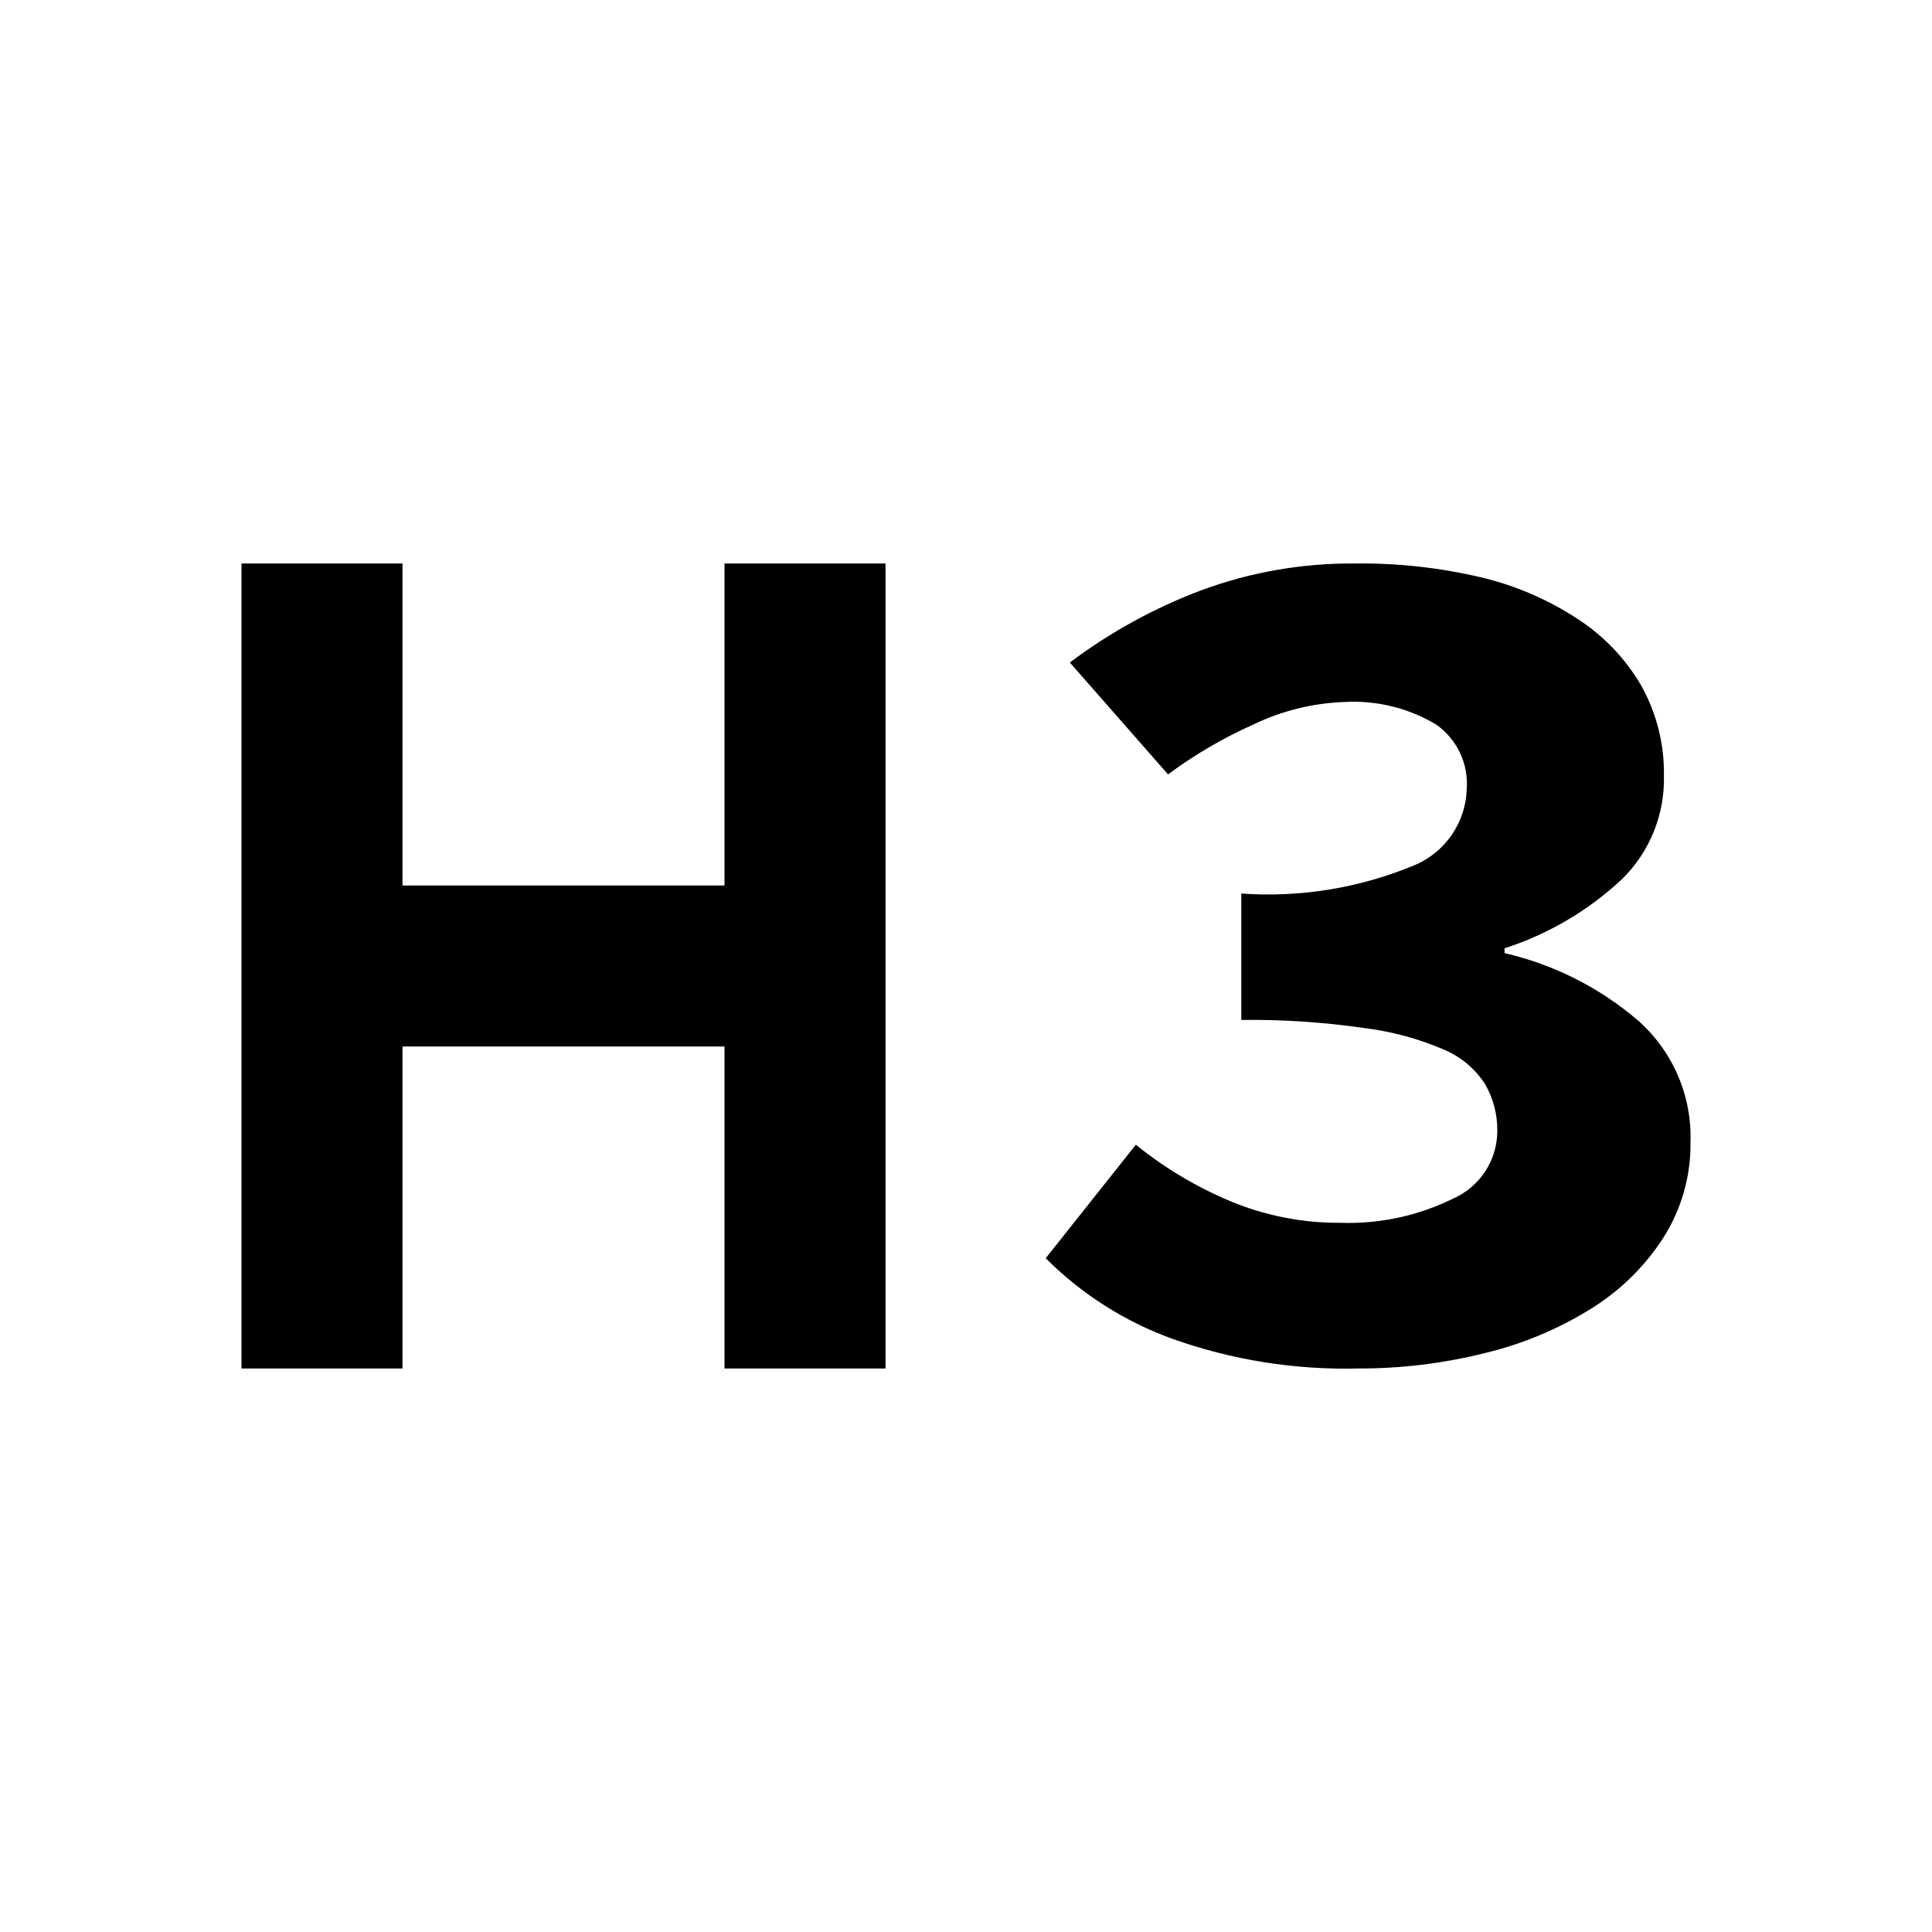
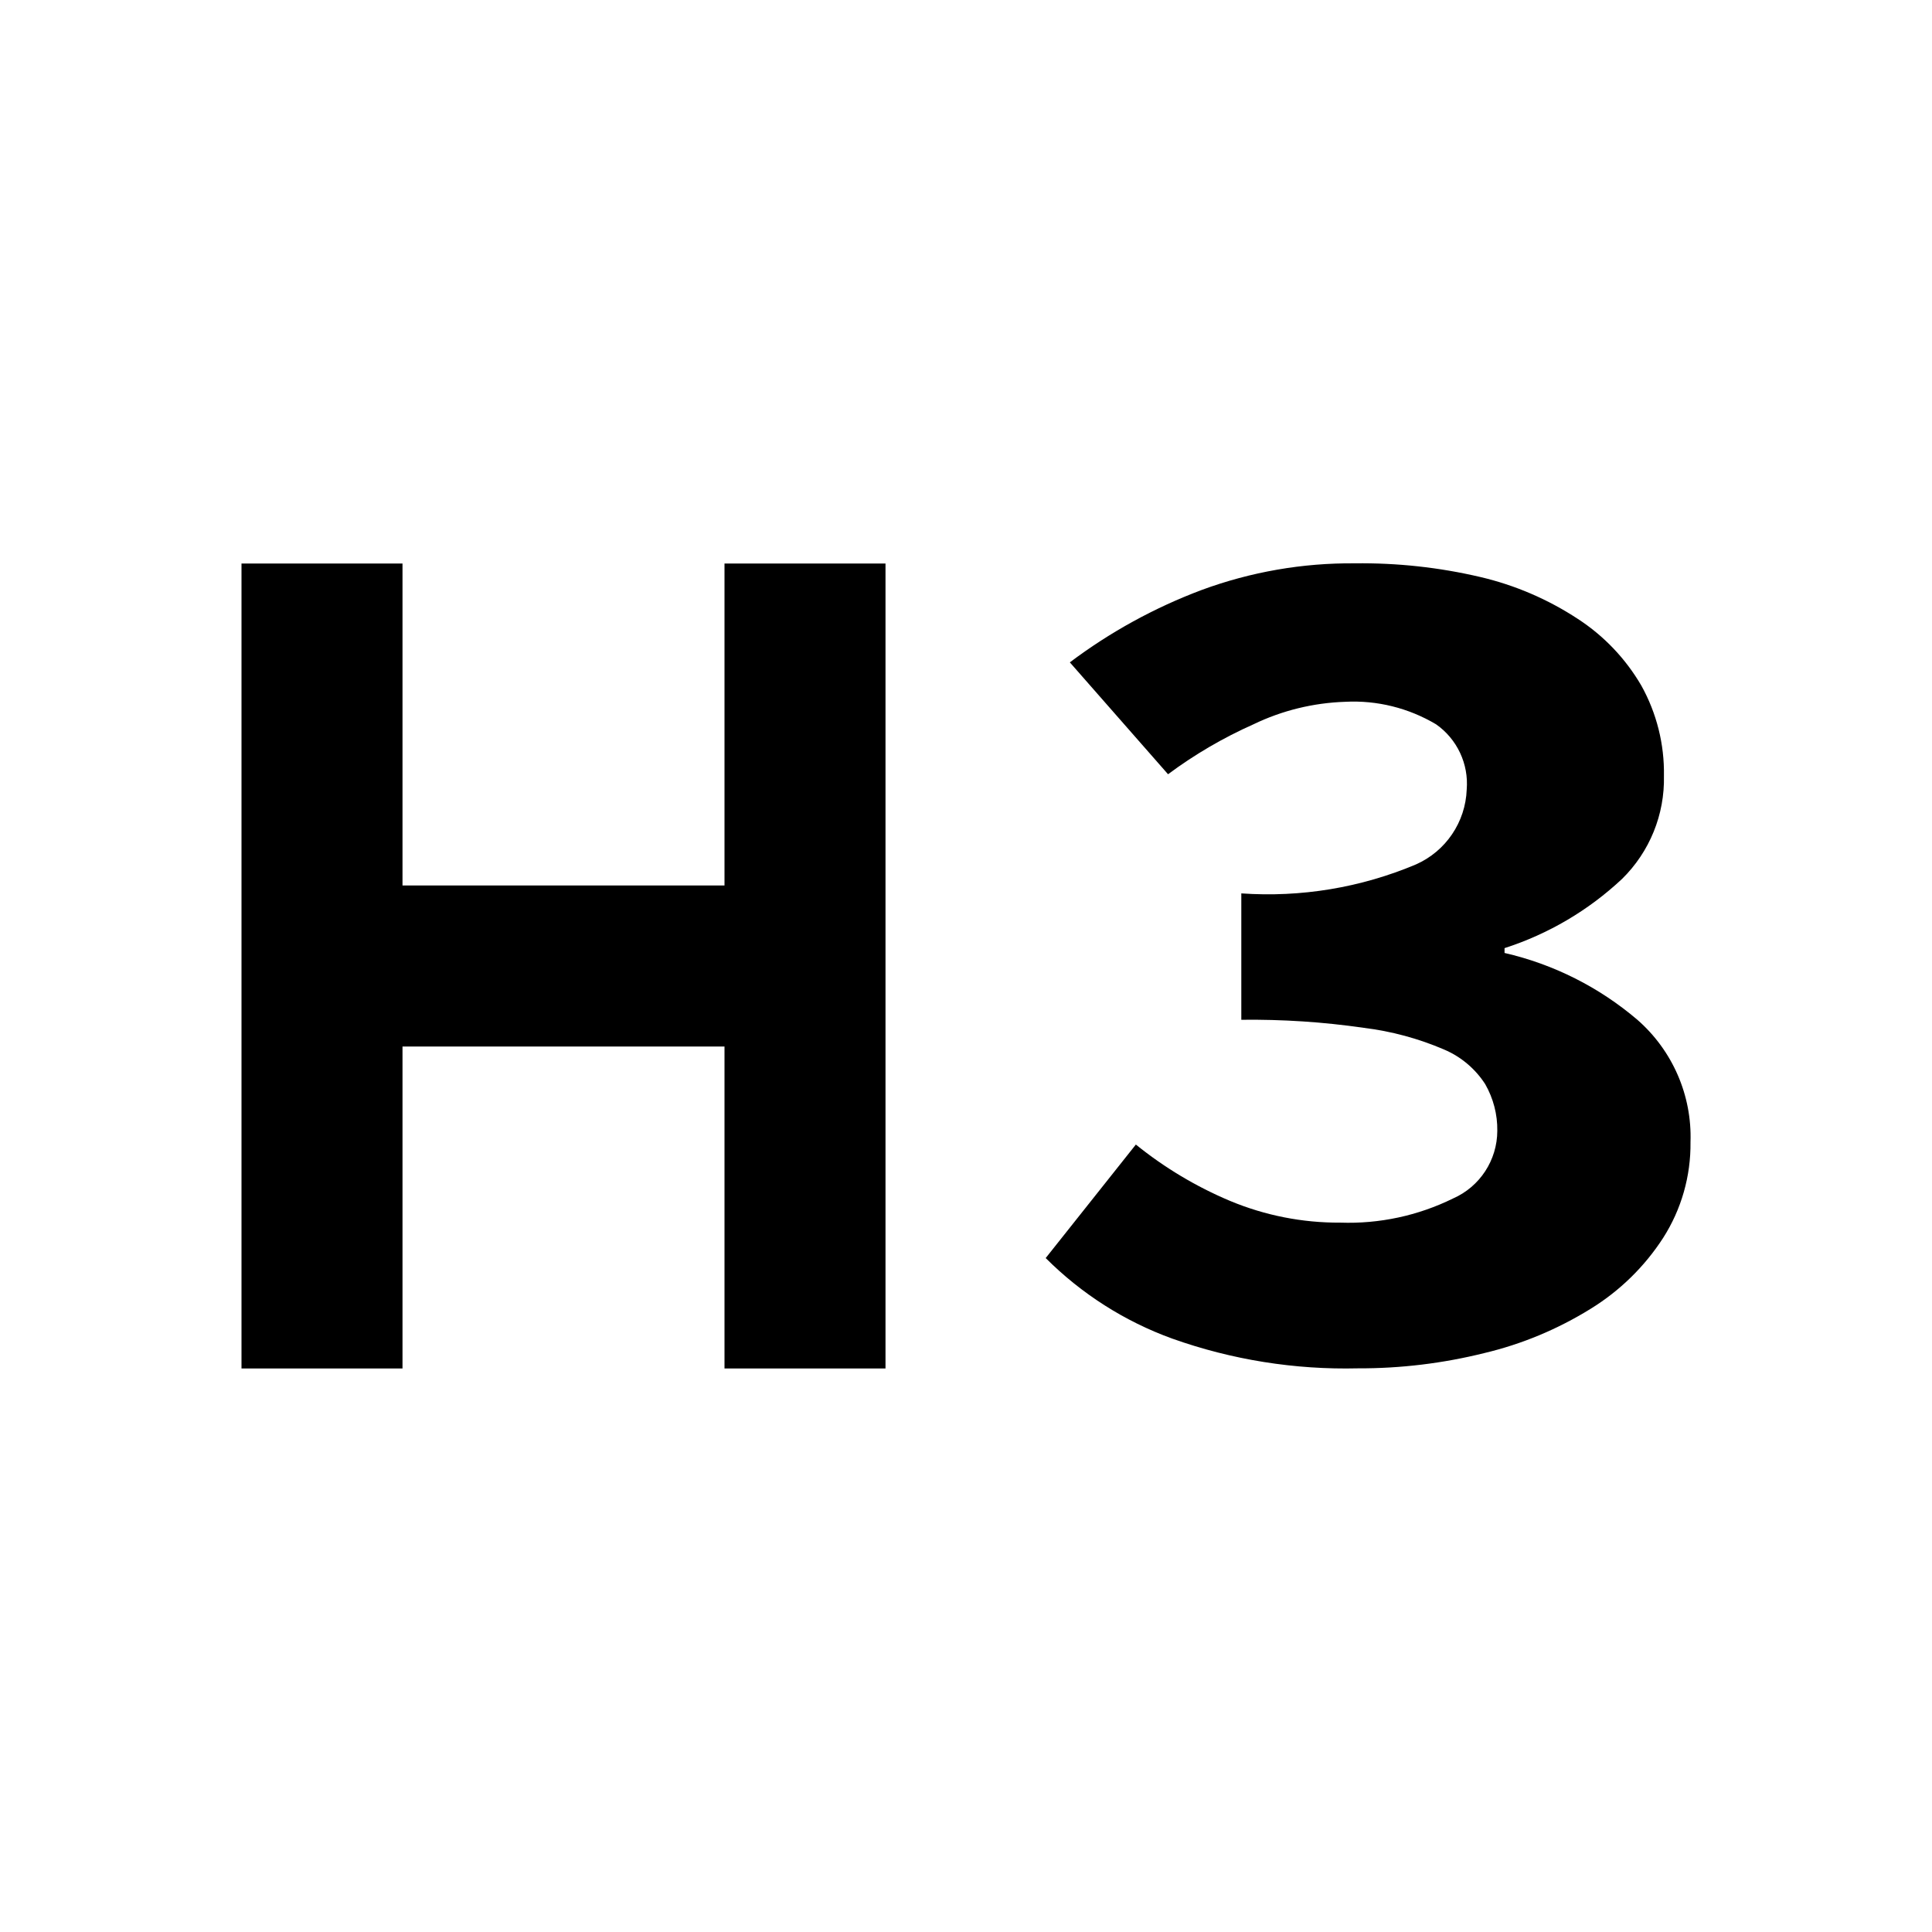
- <svg xmlns="http://www.w3.org/2000/svg" viewBox="0 0 24 24">
-   <g id="Artwork">
-     <g id="heading">
-       <path d="M11,17H9V13H5v4H3V7H5v4H9V7h2Z" />
-     </g>
-     <path d="M14.11,14.22a4.83,4.83,0,0,0,1.17.7,3.49,3.49,0,0,0,1.37.27,2.94,2.94,0,0,0,1.4-.3.92.92,0,0,0,.55-.84,1.14,1.14,0,0,0-.15-.58,1.13,1.13,0,0,0-.51-.43,3.62,3.62,0,0,0-1-.27,9.76,9.76,0,0,0-1.52-.1V11.1a4.73,4.73,0,0,0,2.17-.36,1.06,1.06,0,0,0,.63-.93A.9.9,0,0,0,17.84,9a2,2,0,0,0-1.13-.28A2.84,2.84,0,0,0,15.57,9a5.59,5.59,0,0,0-1.06.62L13.29,8.23a6.55,6.55,0,0,1,1.64-.9A5.37,5.37,0,0,1,16.83,7a6.47,6.47,0,0,1,1.56.17,3.77,3.77,0,0,1,1.21.52,2.47,2.47,0,0,1,.79.83,2.23,2.23,0,0,1,.28,1.12,1.74,1.74,0,0,1-.52,1.28,3.87,3.87,0,0,1-1.46.86v.06a3.89,3.89,0,0,1,1.65.83A1.93,1.93,0,0,1,21,14.19a2.16,2.16,0,0,1-.34,1.19,2.86,2.86,0,0,1-.9.88,4.47,4.47,0,0,1-1.32.55,6.43,6.43,0,0,1-1.57.19,6.41,6.41,0,0,1-2.31-.37,4.29,4.29,0,0,1-1.57-1Z" />
+ <svg xmlns="http://www.w3.org/2000/svg" version="1.1" x="0px" y="0px" viewBox="0 0 24 24" style="enable-background:new 0 0 24 24;" xml:space="preserve">
+   <g id="heading-h3">
+     <path d="M14.11,14.218c0.355,0.287,0.749,0.523,1.17,0.7c0.434,0.181,0.9,0.273,1.37,0.27c0.484,0.017,0.965-0.086,1.4-0.3   c0.333-0.146,0.549-0.476,0.55-0.84c0.003-0.203-0.049-0.403-0.15-0.58c-0.123-0.191-0.301-0.341-0.51-0.43   c-0.319-0.137-0.655-0.228-1-0.27c-0.503-0.073-1.012-0.106-1.52-0.1v-1.57c0.742,0.052,1.485-0.071,2.17-0.36   c0.37-0.164,0.615-0.525,0.63-0.93c0.026-0.318-0.119-0.627-0.38-0.81c-0.341-0.203-0.734-0.301-1.13-0.28   c-0.395,0.013-0.784,0.108-1.14,0.28c-0.375,0.167-0.731,0.375-1.06,0.62l-1.22-1.39c0.501-0.377,1.053-0.68,1.64-0.9   c0.608-0.224,1.252-0.336,1.9-0.33c0.525-0.007,1.049,0.05,1.56,0.17c0.431,0.101,0.84,0.277,1.21,0.52   c0.325,0.211,0.595,0.495,0.79,0.83c0.19,0.342,0.287,0.729,0.28,1.12c0.011,0.48-0.177,0.943-0.52,1.28   c-0.417,0.391-0.916,0.685-1.46,0.86v0.06c0.609,0.14,1.175,0.425,1.65,0.83c0.437,0.382,0.68,0.94,0.66,1.52   c0.005,0.421-0.113,0.835-0.34,1.19c-0.231,0.357-0.538,0.657-0.9,0.88c-0.408,0.253-0.853,0.439-1.32,0.55   c-0.514,0.128-1.041,0.192-1.57,0.19c-0.786,0.019-1.569-0.106-2.31-0.37c-0.59-0.214-1.126-0.556-1.57-1L14.11,14.218z M9,11H5V7   H3v10h2v-4h4v4h2V7H9V11z" />
  </g>
+   <g id="Layer_1">
+ </g>
</svg>
